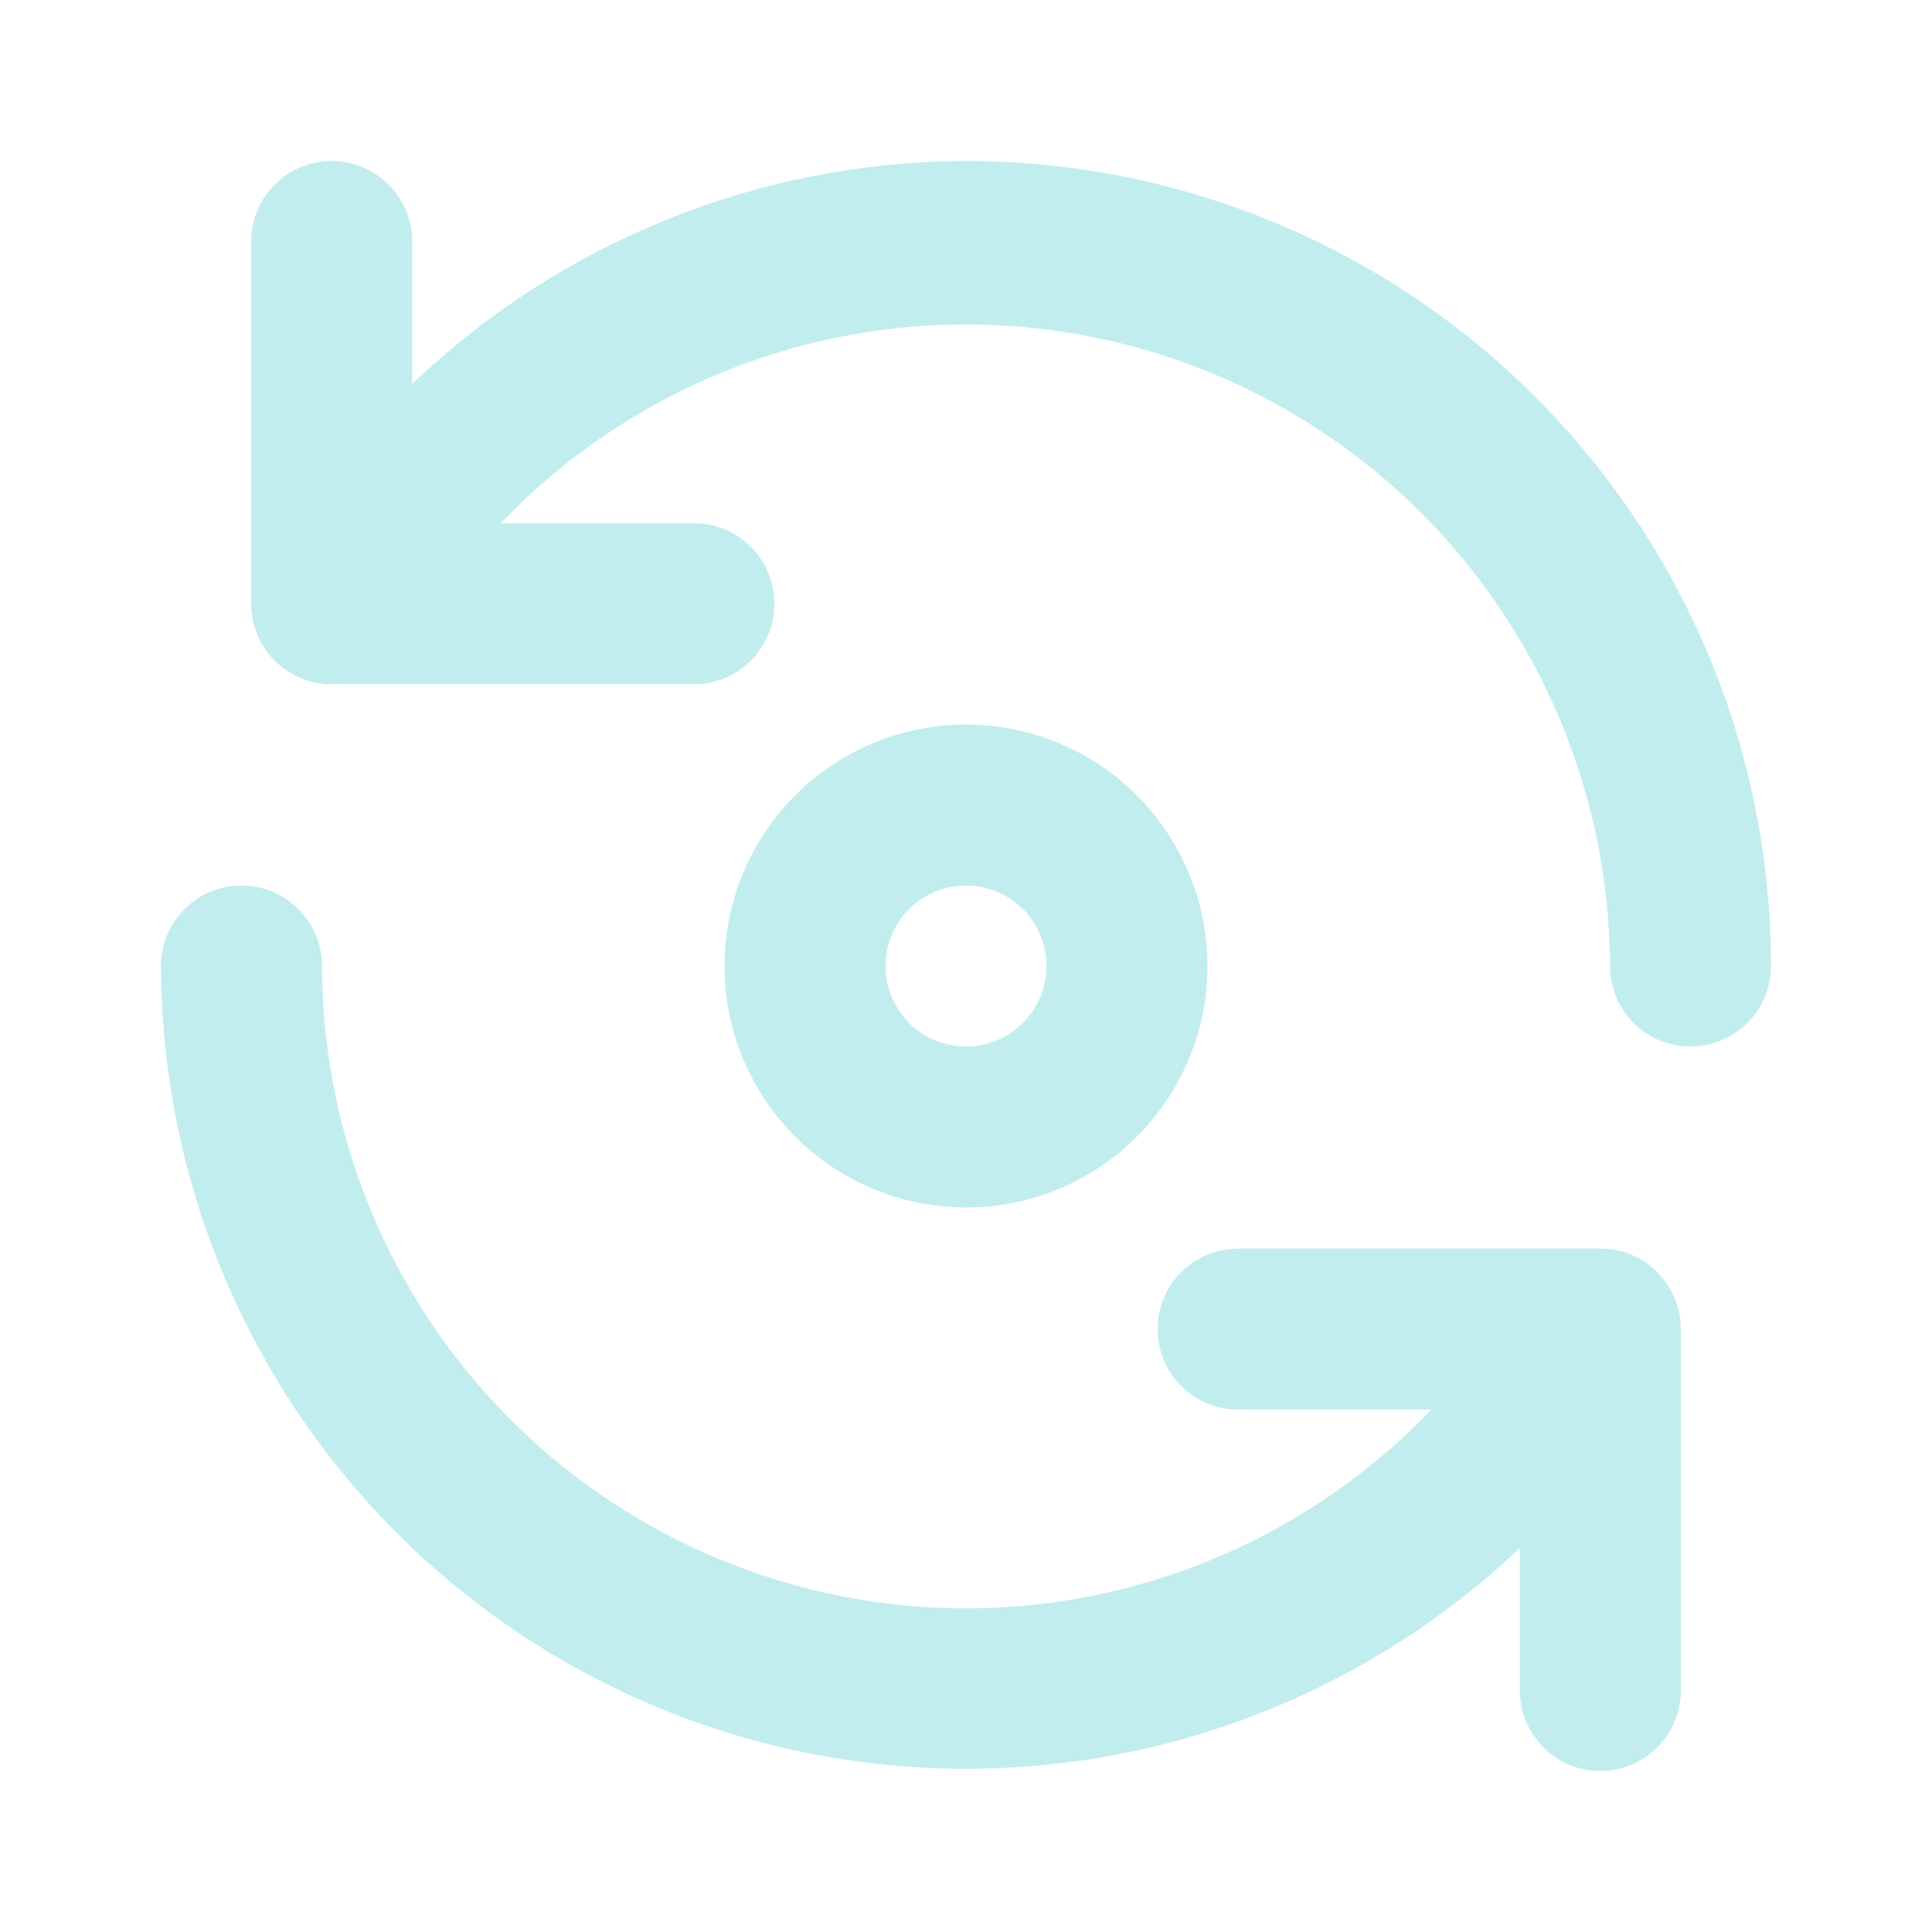
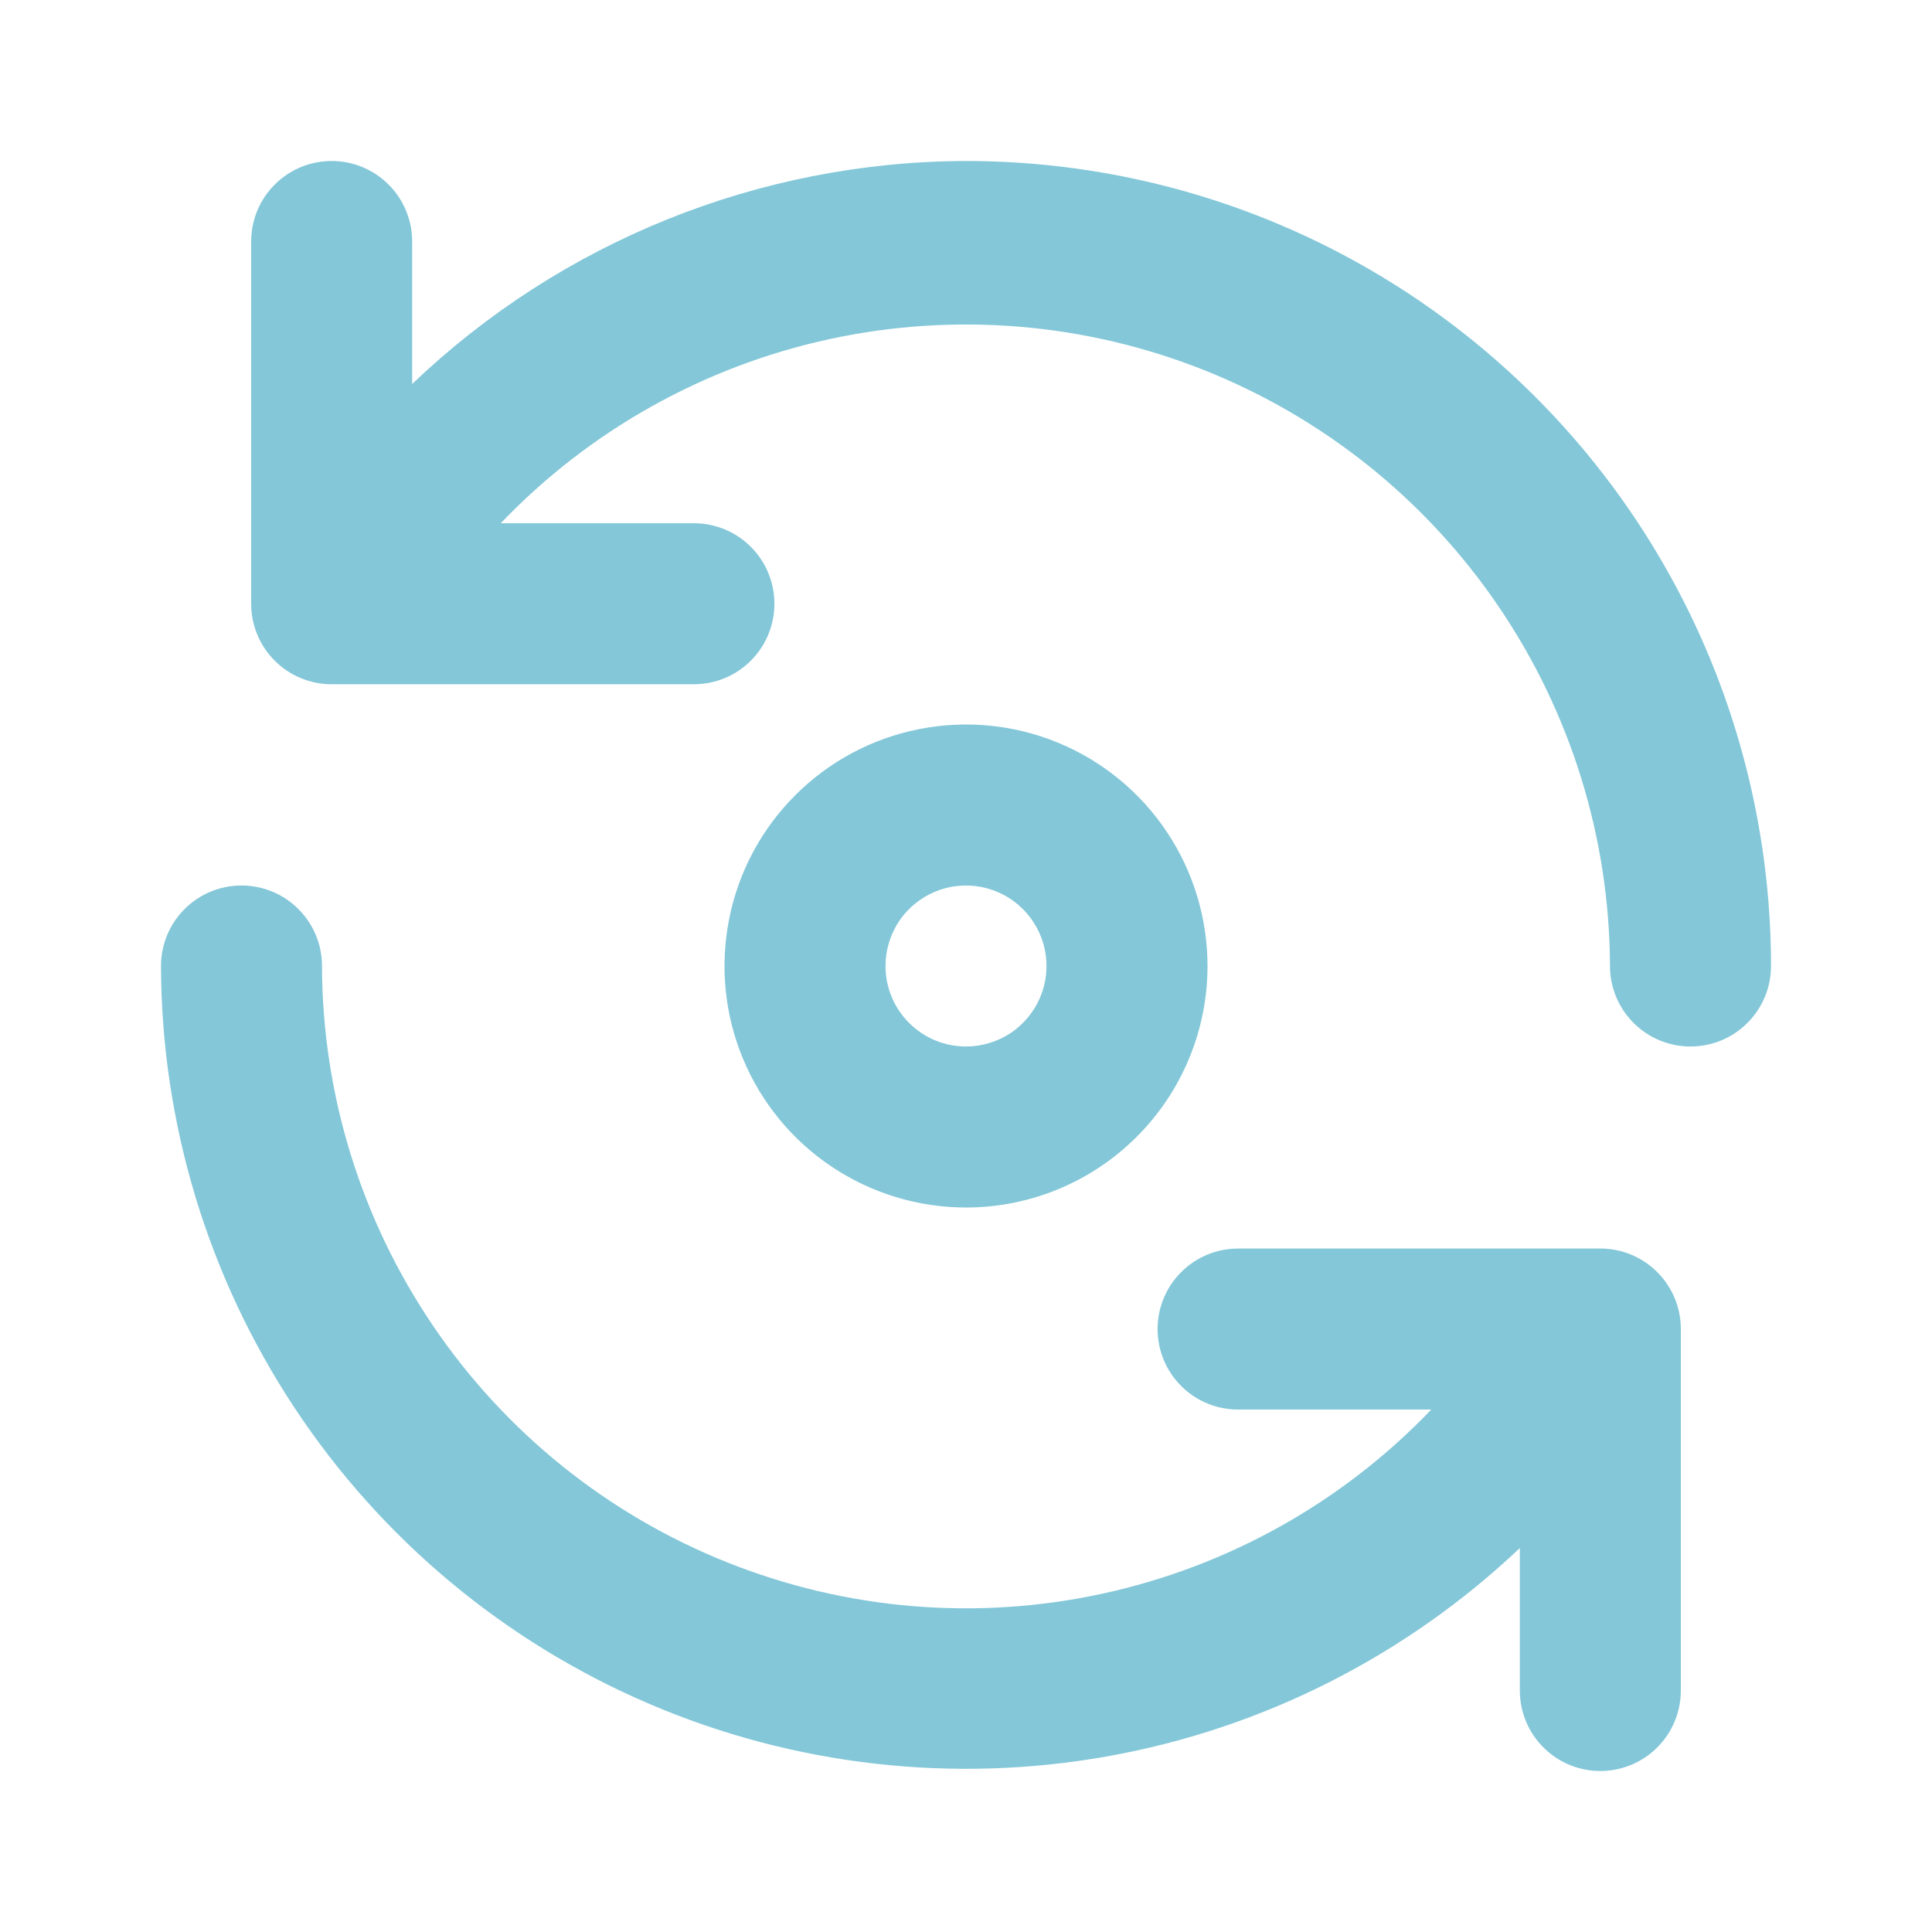
<svg xmlns="http://www.w3.org/2000/svg" width="24" height="24" viewBox="0 0 24 24" fill="none">
-   <path d="M19.91 15.51H15.38C15.115 15.51 14.86 15.615 14.673 15.803C14.485 15.99 14.38 16.245 14.38 16.51C14.38 16.775 14.485 17.03 14.673 17.217C14.86 17.405 15.115 17.51 15.38 17.51H17.78C16.677 18.663 15.254 19.459 13.695 19.797C12.136 20.136 10.511 20 9.03 19.407C7.548 18.815 6.278 17.793 5.382 16.473C4.485 15.153 4.004 13.595 4 12C4 11.735 3.895 11.48 3.707 11.293C3.52 11.105 3.265 11 3 11C2.735 11 2.48 11.105 2.293 11.293C2.105 11.48 2 11.735 2 12C2.005 13.953 2.582 15.861 3.66 17.49C4.737 19.119 6.268 20.396 8.063 21.165C9.858 21.934 11.839 22.16 13.761 21.817C15.683 21.473 17.463 20.573 18.88 19.23V21C18.88 21.265 18.985 21.52 19.173 21.707C19.36 21.895 19.615 22 19.88 22C20.145 22 20.4 21.895 20.587 21.707C20.775 21.52 20.88 21.265 20.88 21V16.5C20.878 16.242 20.775 15.994 20.594 15.81C20.413 15.625 20.168 15.518 19.91 15.51ZM15 12C15 11.407 14.824 10.827 14.494 10.333C14.165 9.84 13.696 9.455 13.148 9.228C12.6 9.001 11.997 8.942 11.415 9.058C10.833 9.173 10.298 9.459 9.879 9.879C9.459 10.298 9.173 10.833 9.058 11.415C8.942 11.997 9.001 12.6 9.228 13.148C9.455 13.696 9.84 14.165 10.333 14.494C10.827 14.824 11.407 15 12 15C12.796 15 13.559 14.684 14.121 14.121C14.684 13.559 15 12.796 15 12ZM11 12C11 11.802 11.059 11.609 11.168 11.444C11.278 11.28 11.435 11.152 11.617 11.076C11.8 11 12.001 10.981 12.195 11.019C12.389 11.058 12.567 11.153 12.707 11.293C12.847 11.433 12.942 11.611 12.981 11.805C13.019 11.999 13 12.2 12.924 12.383C12.848 12.565 12.72 12.722 12.556 12.832C12.391 12.941 12.198 13 12 13C11.735 13 11.48 12.895 11.293 12.707C11.105 12.52 11 12.265 11 12ZM12 2C9.436 2.007 6.973 2.999 5.12 4.77V3C5.12 2.735 5.015 2.48 4.827 2.293C4.64 2.105 4.385 2 4.12 2C3.855 2 3.6 2.105 3.413 2.293C3.225 2.48 3.12 2.735 3.12 3V7.5C3.12 7.765 3.225 8.02 3.413 8.207C3.6 8.395 3.855 8.5 4.12 8.5H8.62C8.885 8.5 9.14 8.395 9.327 8.207C9.515 8.02 9.62 7.765 9.62 7.5C9.62 7.235 9.515 6.98 9.327 6.793C9.14 6.605 8.885 6.5 8.62 6.5H6.22C7.322 5.348 8.744 4.551 10.302 4.213C11.861 3.875 13.485 4.01 14.966 4.601C16.447 5.192 17.717 6.212 18.614 7.531C19.511 8.849 19.994 10.405 20 12C20 12.265 20.105 12.52 20.293 12.707C20.48 12.895 20.735 13 21 13C21.265 13 21.52 12.895 21.707 12.707C21.895 12.52 22 12.265 22 12C22 10.687 21.741 9.386 21.239 8.173C20.736 6.96 20 5.858 19.071 4.929C18.142 4 17.04 3.264 15.827 2.761C14.614 2.259 13.313 2 12 2Z" fill="#87dce1" fill-opacity="0.5" />
+   <path d="M19.91 15.51H15.38C15.115 15.51 14.86 15.615 14.673 15.803C14.485 15.99 14.38 16.245 14.38 16.51C14.38 16.775 14.485 17.03 14.673 17.217C14.86 17.405 15.115 17.51 15.38 17.51H17.78C16.677 18.663 15.254 19.459 13.695 19.797C12.136 20.136 10.511 20 9.03 19.407C7.548 18.815 6.278 17.793 5.382 16.473C4.485 15.153 4.004 13.595 4 12C4 11.735 3.895 11.48 3.707 11.293C3.52 11.105 3.265 11 3 11C2.735 11 2.48 11.105 2.293 11.293C2.105 11.48 2 11.735 2 12C2.005 13.953 2.582 15.861 3.66 17.49C4.737 19.119 6.268 20.396 8.063 21.165C9.858 21.934 11.839 22.16 13.761 21.817C15.683 21.473 17.463 20.573 18.88 19.23V21C18.88 21.265 18.985 21.52 19.173 21.707C19.36 21.895 19.615 22 19.88 22C20.145 22 20.4 21.895 20.587 21.707C20.775 21.52 20.88 21.265 20.88 21V16.5C20.878 16.242 20.775 15.994 20.594 15.81C20.413 15.625 20.168 15.518 19.91 15.51ZM15 12C15 11.407 14.824 10.827 14.494 10.333C14.165 9.84 13.696 9.455 13.148 9.228C12.6 9.001 11.997 8.942 11.415 9.058C10.833 9.173 10.298 9.459 9.879 9.879C9.459 10.298 9.173 10.833 9.058 11.415C8.942 11.997 9.001 12.6 9.228 13.148C9.455 13.696 9.84 14.165 10.333 14.494C10.827 14.824 11.407 15 12 15C12.796 15 13.559 14.684 14.121 14.121C14.684 13.559 15 12.796 15 12ZM11 12C11 11.802 11.059 11.609 11.168 11.444C11.278 11.28 11.435 11.152 11.617 11.076C11.8 11 12.001 10.981 12.195 11.019C12.389 11.058 12.567 11.153 12.707 11.293C12.847 11.433 12.942 11.611 12.981 11.805C13.019 11.999 13 12.2 12.924 12.383C12.848 12.565 12.72 12.722 12.556 12.832C12.391 12.941 12.198 13 12 13C11.735 13 11.48 12.895 11.293 12.707C11.105 12.52 11 12.265 11 12ZM12 2C9.436 2.007 6.973 2.999 5.12 4.77V3C5.12 2.735 5.015 2.48 4.827 2.293C4.64 2.105 4.385 2 4.12 2C3.855 2 3.6 2.105 3.413 2.293C3.225 2.48 3.12 2.735 3.12 3V7.5C3.12 7.765 3.225 8.02 3.413 8.207C3.6 8.395 3.855 8.5 4.12 8.5H8.62C8.885 8.5 9.14 8.395 9.327 8.207C9.515 8.02 9.62 7.765 9.62 7.5C9.62 7.235 9.515 6.98 9.327 6.793C9.14 6.605 8.885 6.5 8.62 6.5H6.22C7.322 5.348 8.744 4.551 10.302 4.213C11.861 3.875 13.485 4.01 14.966 4.601C16.447 5.192 17.717 6.212 18.614 7.531C19.511 8.849 19.994 10.405 20 12C20 12.265 20.105 12.52 20.293 12.707C20.48 12.895 20.735 13 21 13C21.265 13 21.52 12.895 21.707 12.707C21.895 12.52 22 12.265 22 12C22 10.687 21.741 9.386 21.239 8.173C20.736 6.96 20 5.858 19.071 4.929C18.142 4 17.04 3.264 15.827 2.761C14.614 2.259 13.313 2 12 2Z" fill="#0891B2" fill-opacity="0.5" />
</svg>
